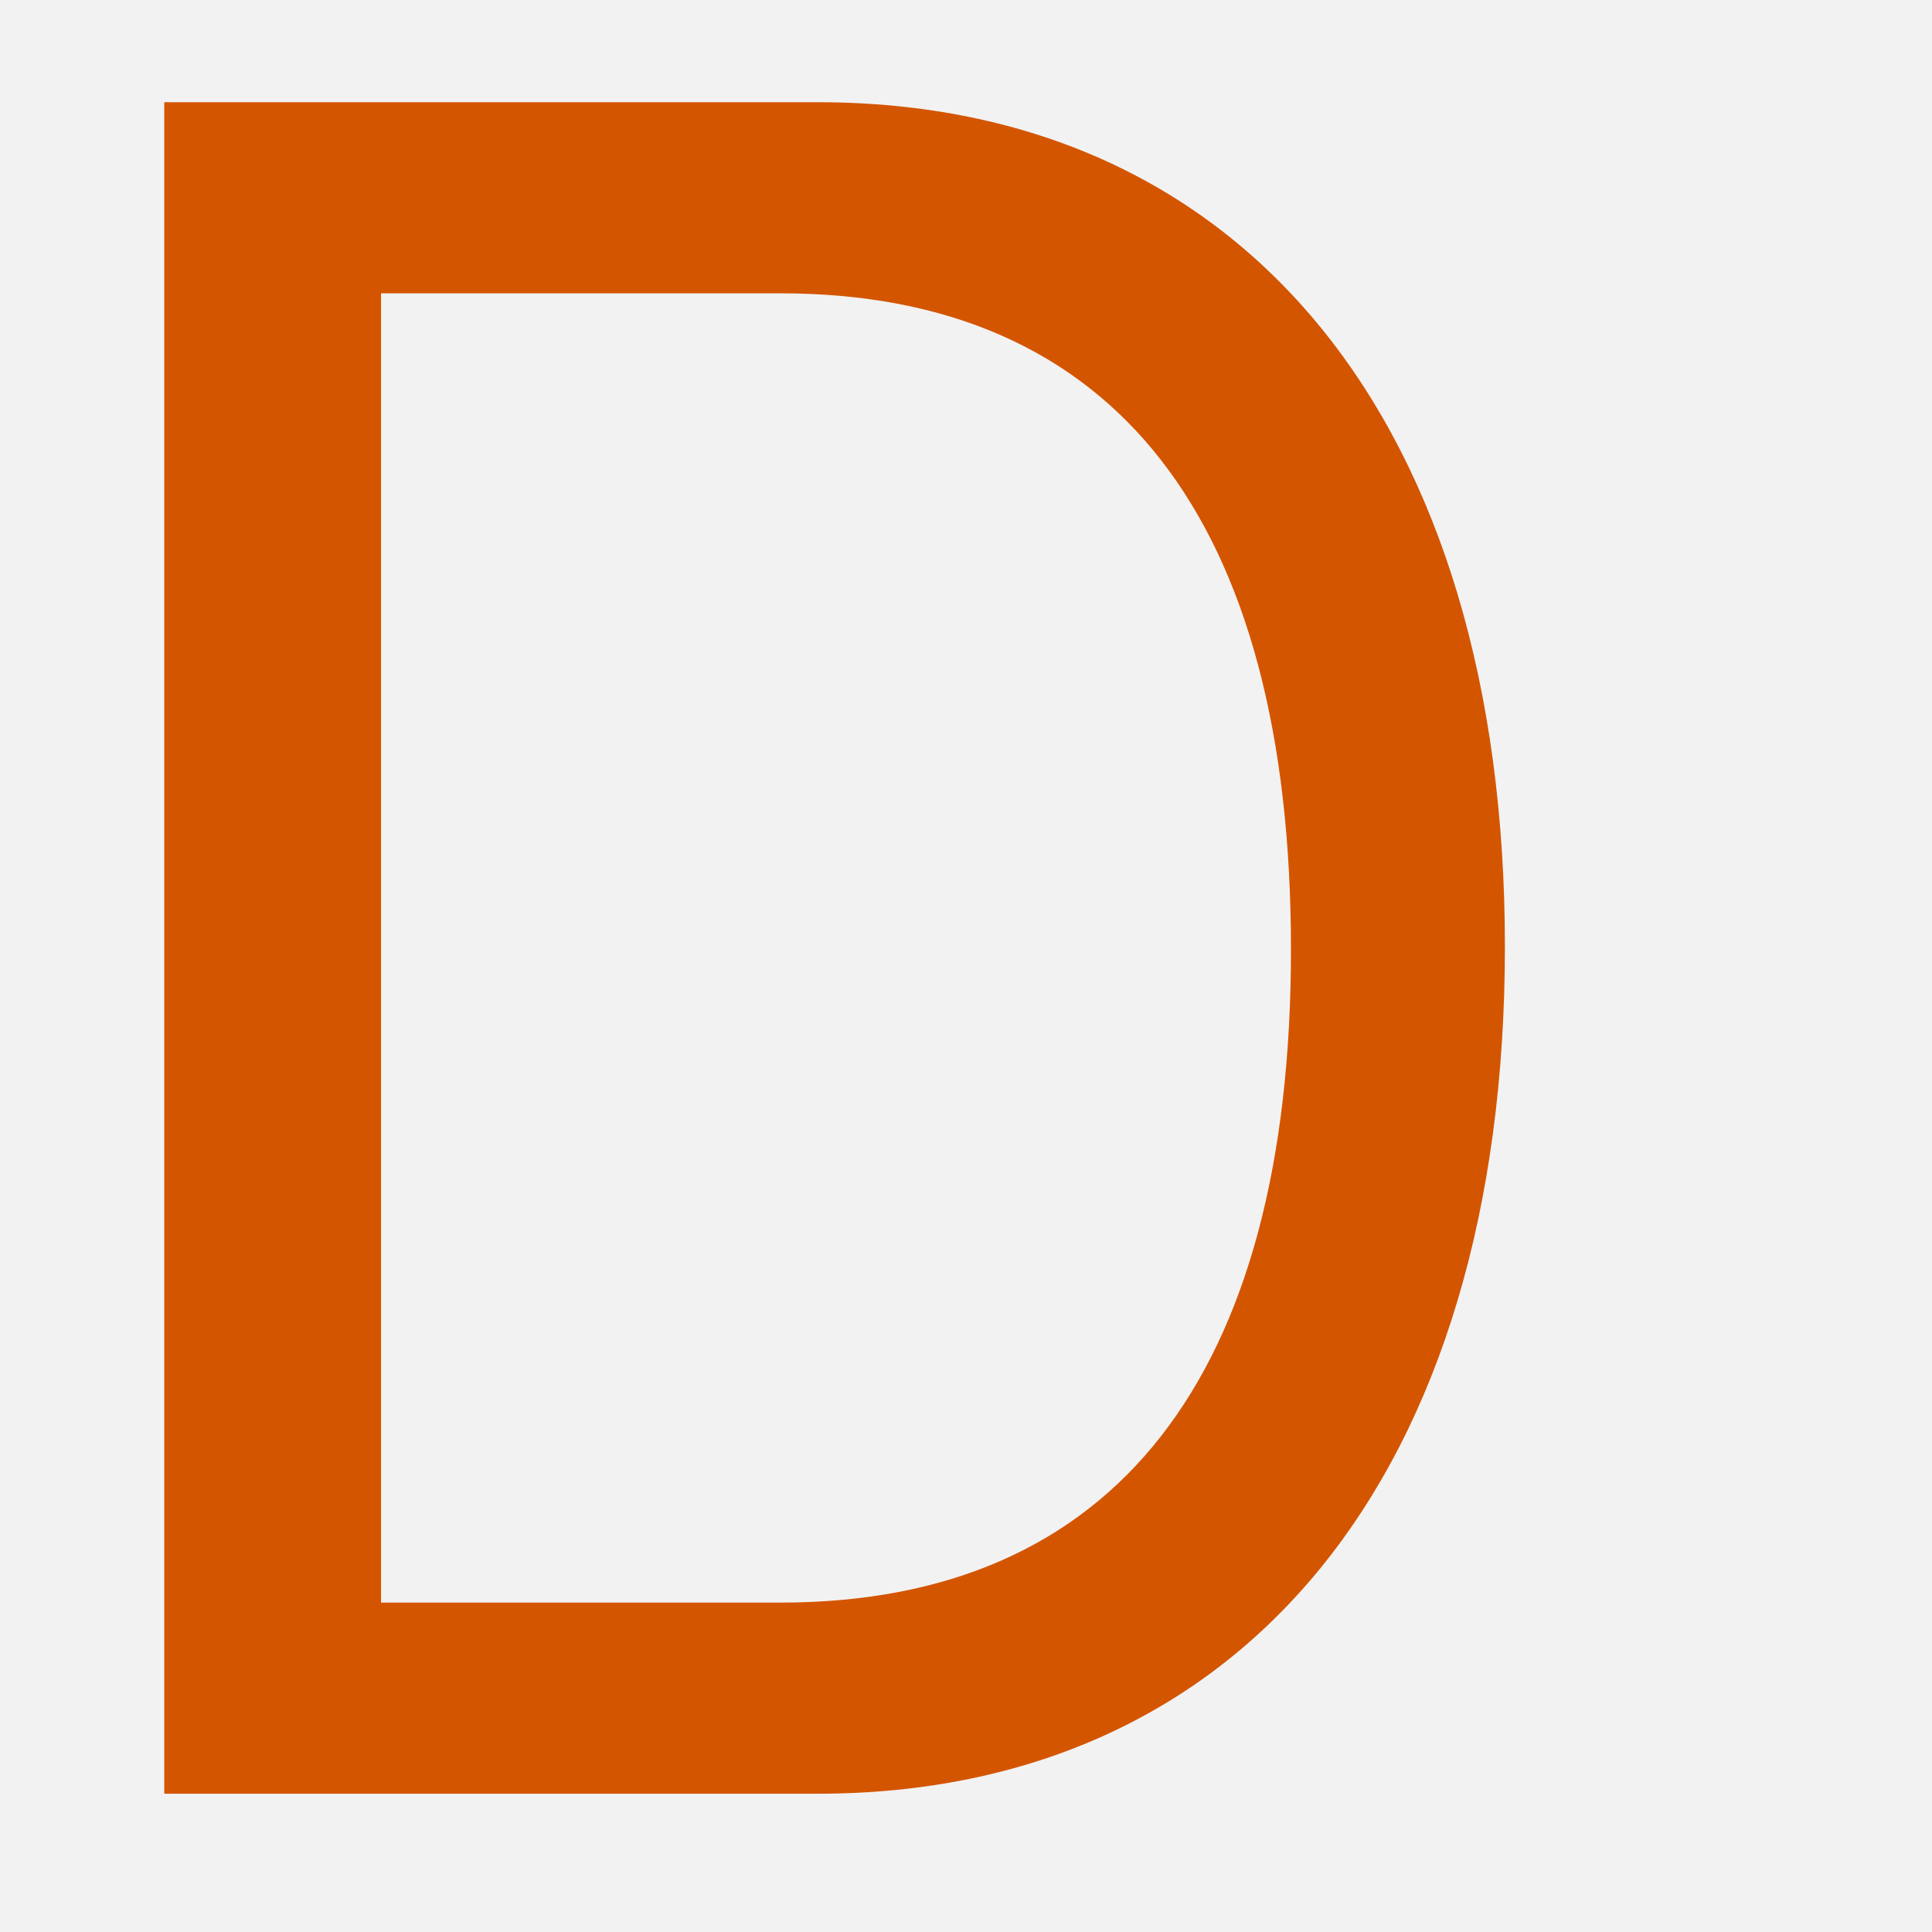
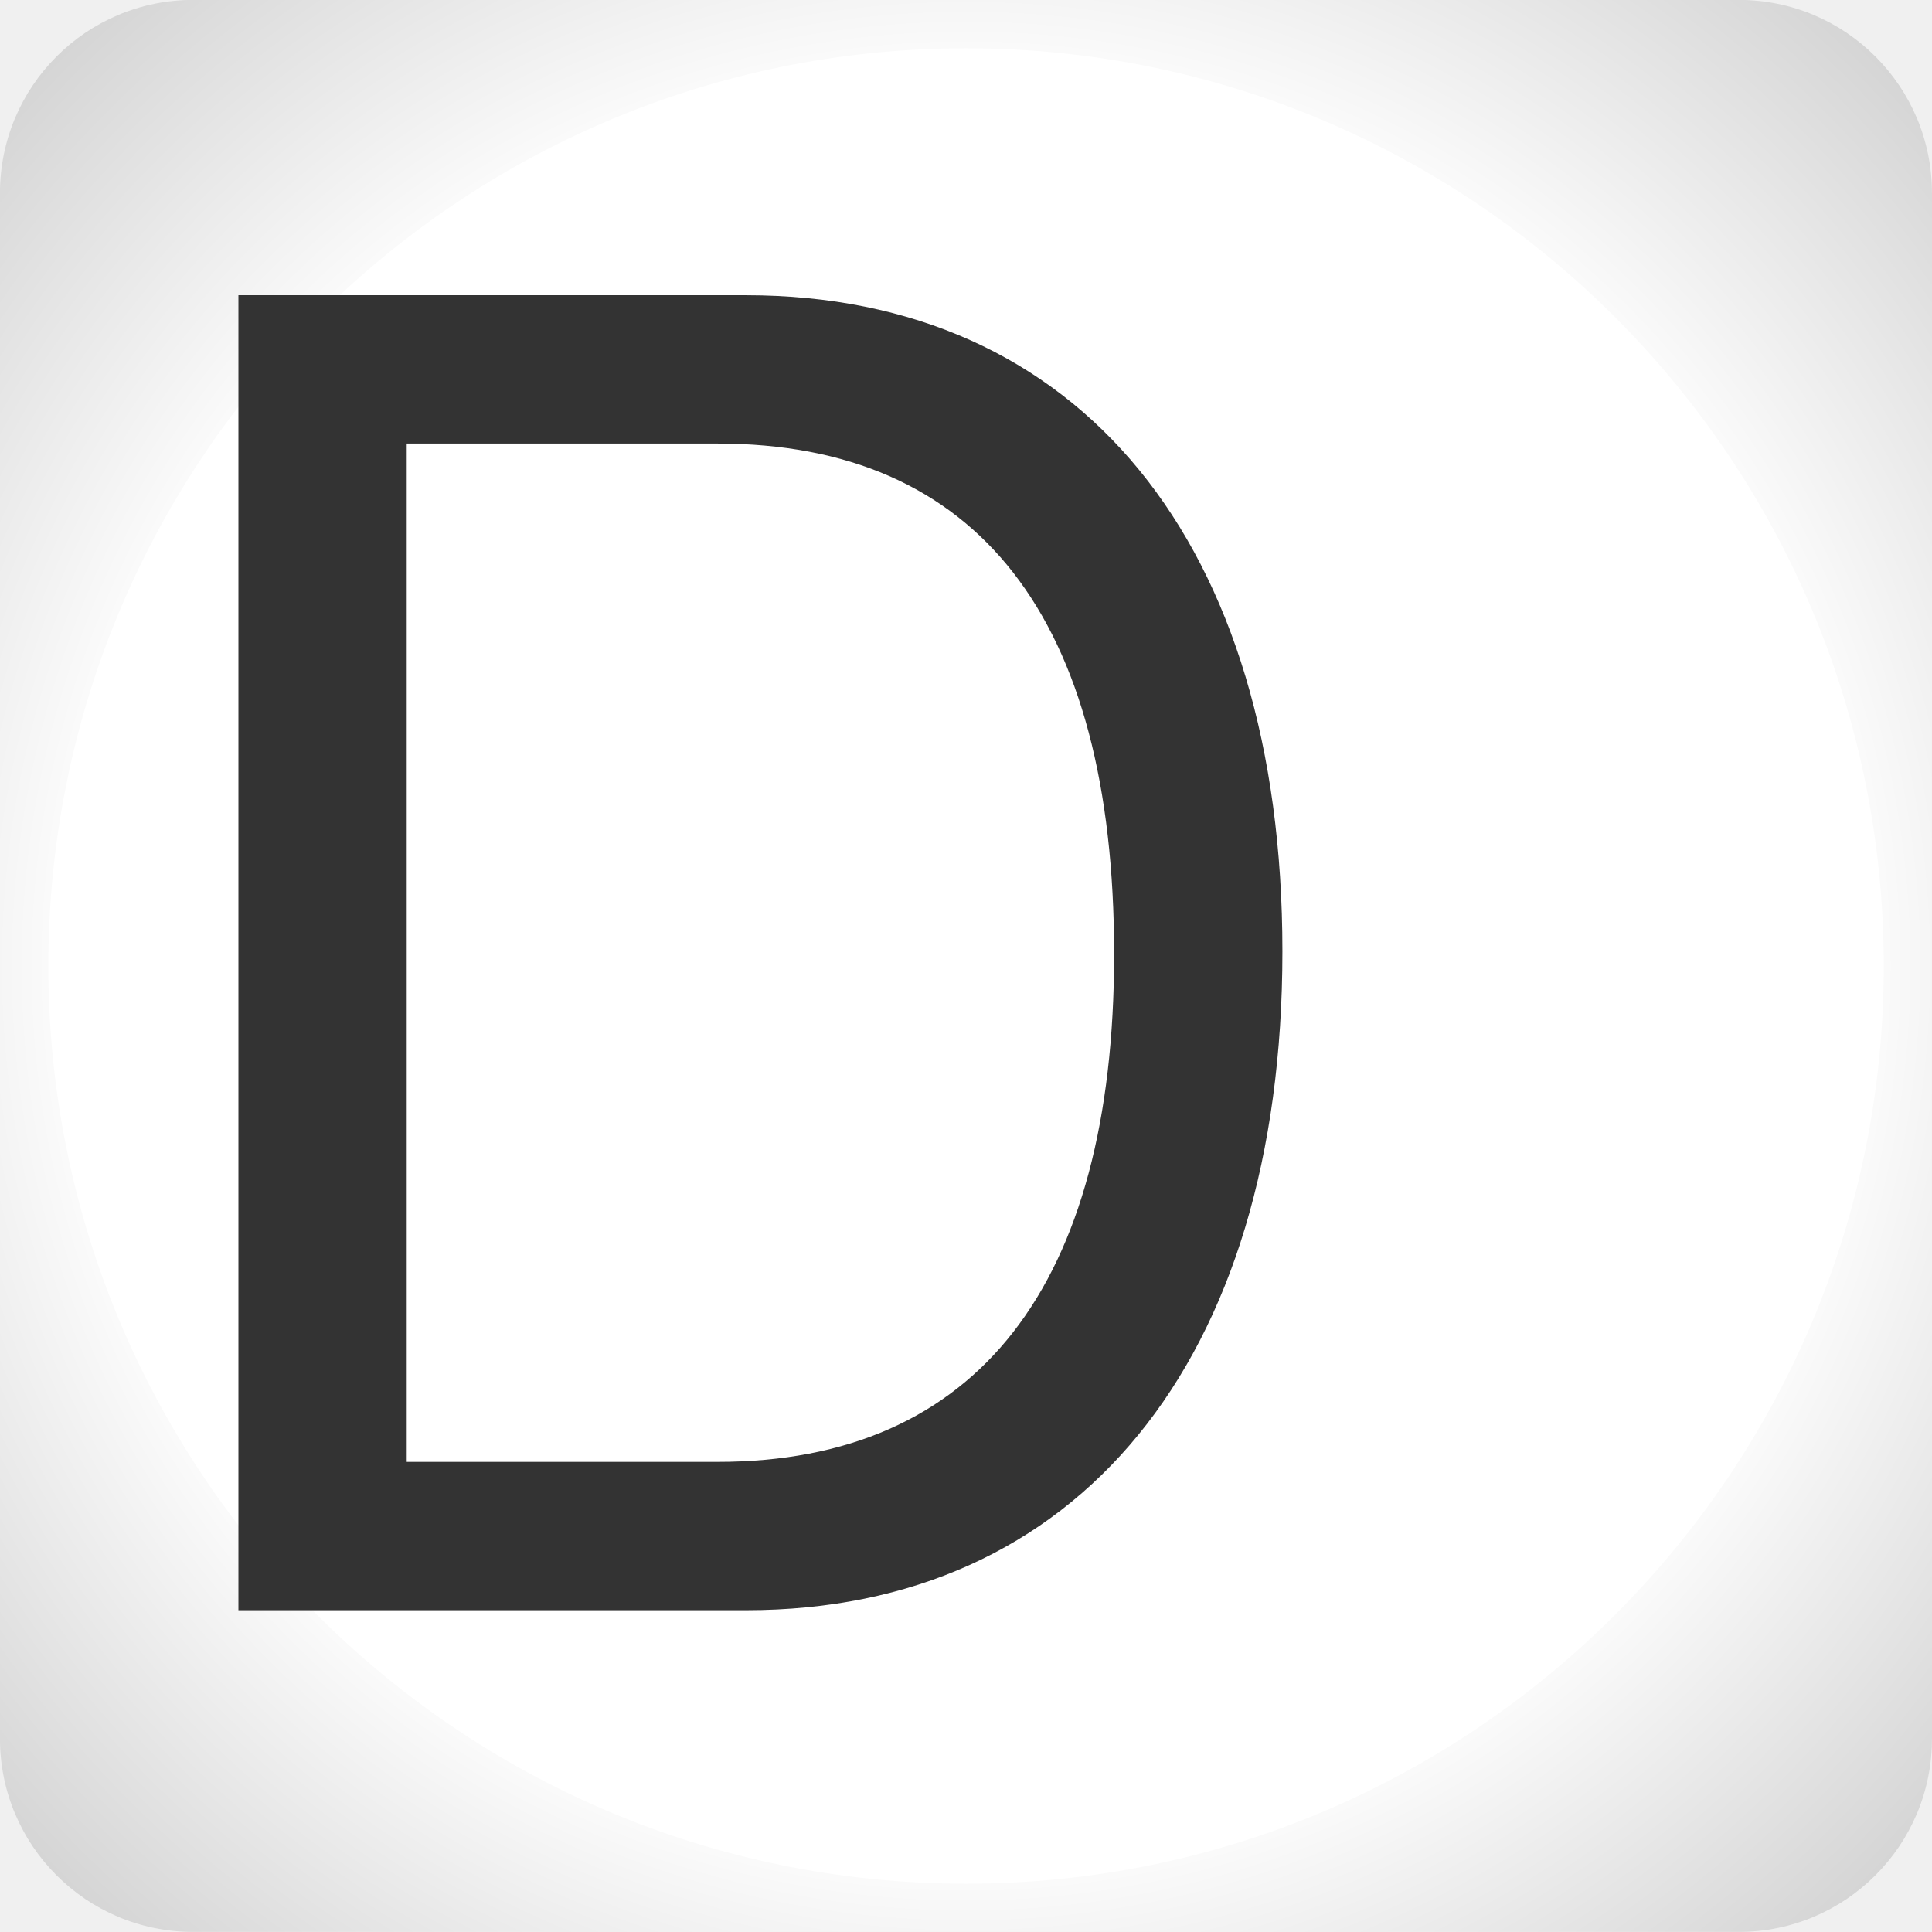
- <svg xmlns="http://www.w3.org/2000/svg" width="10.583mm" height="10.583mm" viewBox="0 0 10.583 10.583" version="1.1" id="svg5">
-   <defs id="defs2" />
-   <g id="layer1" transform="translate(-68.79167,-5.291667)">
-     <rect style="fill:#f2f2f2;stroke:none;stroke-width:0.2" id="rect774" width="10.583" height="10.583" x="68.792" y="5.292" />
-     <text xml:space="preserve" style="font-size:1.411px;font-family:sans-serif;-inkscape-font-specification:'sans-serif, Normal';text-align:center;text-anchor:middle;fill:#000000;stroke:none;stroke-width:0.2" x="74.071" y="15.117" id="text778">
-       <tspan id="tspan776" x="74.071" y="15.117" style="font-style:normal;font-variant:normal;font-weight:normal;font-stretch:normal;font-size:12.7px;font-family:'Helvetica Neue';-inkscape-font-specification:'Helvetica Neue, Normal';font-variant-ligatures:normal;font-variant-caps:normal;font-variant-numeric:normal;font-variant-east-asian:normal;fill:#d45500;stroke:none;stroke-width:0.2">D</tspan>
-     </text>
+ <svg xmlns="http://www.w3.org/2000/svg" xmlns:xlink="http://www.w3.org/1999/xlink" width="10.583mm" height="10.583mm" viewBox="0 0 10.583 10.583" version="1.1" id="svg5">
+   <defs id="defs2">
+     <linearGradient id="linearGradient7296">
+       <stop style="stop-color:#ffffff;stop-opacity:1;" offset="0.5" id="stop7292" />
+       <stop style="stop-color:#a7a7a7;stop-opacity:1;" offset="1" id="stop7294" />
+     </linearGradient>
+     <radialGradient xlink:href="#linearGradient7296" id="radialGradient8721" gradientUnits="userSpaceOnUse" gradientTransform="matrix(1.800002,3.1554921e-6,-1.3106211e-6,1.800002,-27.51662,-74.08361)" cx="34.396" cy="92.604" fx="34.396" fy="92.604" r="5.292" />
+     <radialGradient xlink:href="#linearGradient7296" id="radialGradient8723" gradientUnits="userSpaceOnUse" gradientTransform="matrix(1.800002,3.1554921e-6,-1.3106211e-6,1.800002,-27.51662,-74.08361)" cx="34.396" cy="92.604" fx="34.396" fy="92.604" r="5.292" />
+   </defs>
+   <g id="layer1" transform="translate(-60.85417,-87.3125)">
+     <g id="g8709" style="display:inline" transform="translate(21.16667)">
+       <rect style="fill:url(#radialGradient8723);fill-opacity:1;stroke:none;stroke-width:0.2" id="rect8701" width="10.583" height="10.583" x="29.104" y="87.312" ry="1.058" rx="1.058" />
+       <ellipse style="fill:#ffffff;fill-opacity:1;stroke:none;stroke-width:0.2" id="ellipse8703" cx="34.396" cy="92.604" rx="5.027" ry="5.027" />
+       <text xml:space="preserve" style="font-size:1.411px;font-family:sans-serif;-inkscape-font-specification:'sans-serif, Normal';text-align:center;text-anchor:middle;fill:#333333;stroke:none;stroke-width:0.2" x="34.386" y="96.131" id="text8707">
+         <tspan id="tspan8705" x="34.386" y="96.131" style="font-style:normal;font-variant:normal;font-weight:normal;font-stretch:normal;font-size:9.878px;font-family:'Helvetica Neue';-inkscape-font-specification:'Helvetica Neue, Normal';font-variant-ligatures:normal;font-variant-caps:normal;font-variant-numeric:normal;font-variant-east-asian:normal;fill:#333333;stroke:none;stroke-width:0.2">C</tspan>
+       </text>
+     </g>
+     <g id="g8719" style="display:inline" transform="translate(31.75)">
+       <rect style="fill:url(#radialGradient8721);fill-opacity:1;stroke:none;stroke-width:0.2" id="rect8711" width="10.583" height="10.583" x="29.104" y="87.312" ry="1.058" rx="1.058" />
+       <ellipse style="fill:#ffffff;fill-opacity:1;stroke:none;stroke-width:0.2" id="ellipse8713" cx="34.396" cy="92.604" rx="5.027" ry="5.027" />
+       <text xml:space="preserve" style="font-size:1.411px;font-family:sans-serif;-inkscape-font-specification:'sans-serif, Normal';text-align:center;text-anchor:middle;fill:#333333;stroke:none;stroke-width:0.2" x="34.386" y="96.131" id="text8717">
+         <tspan id="tspan8715" x="34.386" y="96.131" style="font-style:normal;font-variant:normal;font-weight:normal;font-stretch:normal;font-size:9.878px;font-family:'Helvetica Neue';-inkscape-font-specification:'Helvetica Neue, Normal';font-variant-ligatures:normal;font-variant-caps:normal;font-variant-numeric:normal;font-variant-east-asian:normal;fill:#333333;stroke:none;stroke-width:0.2">D</tspan>
+       </text>
+     </g>
  </g>
</svg>
